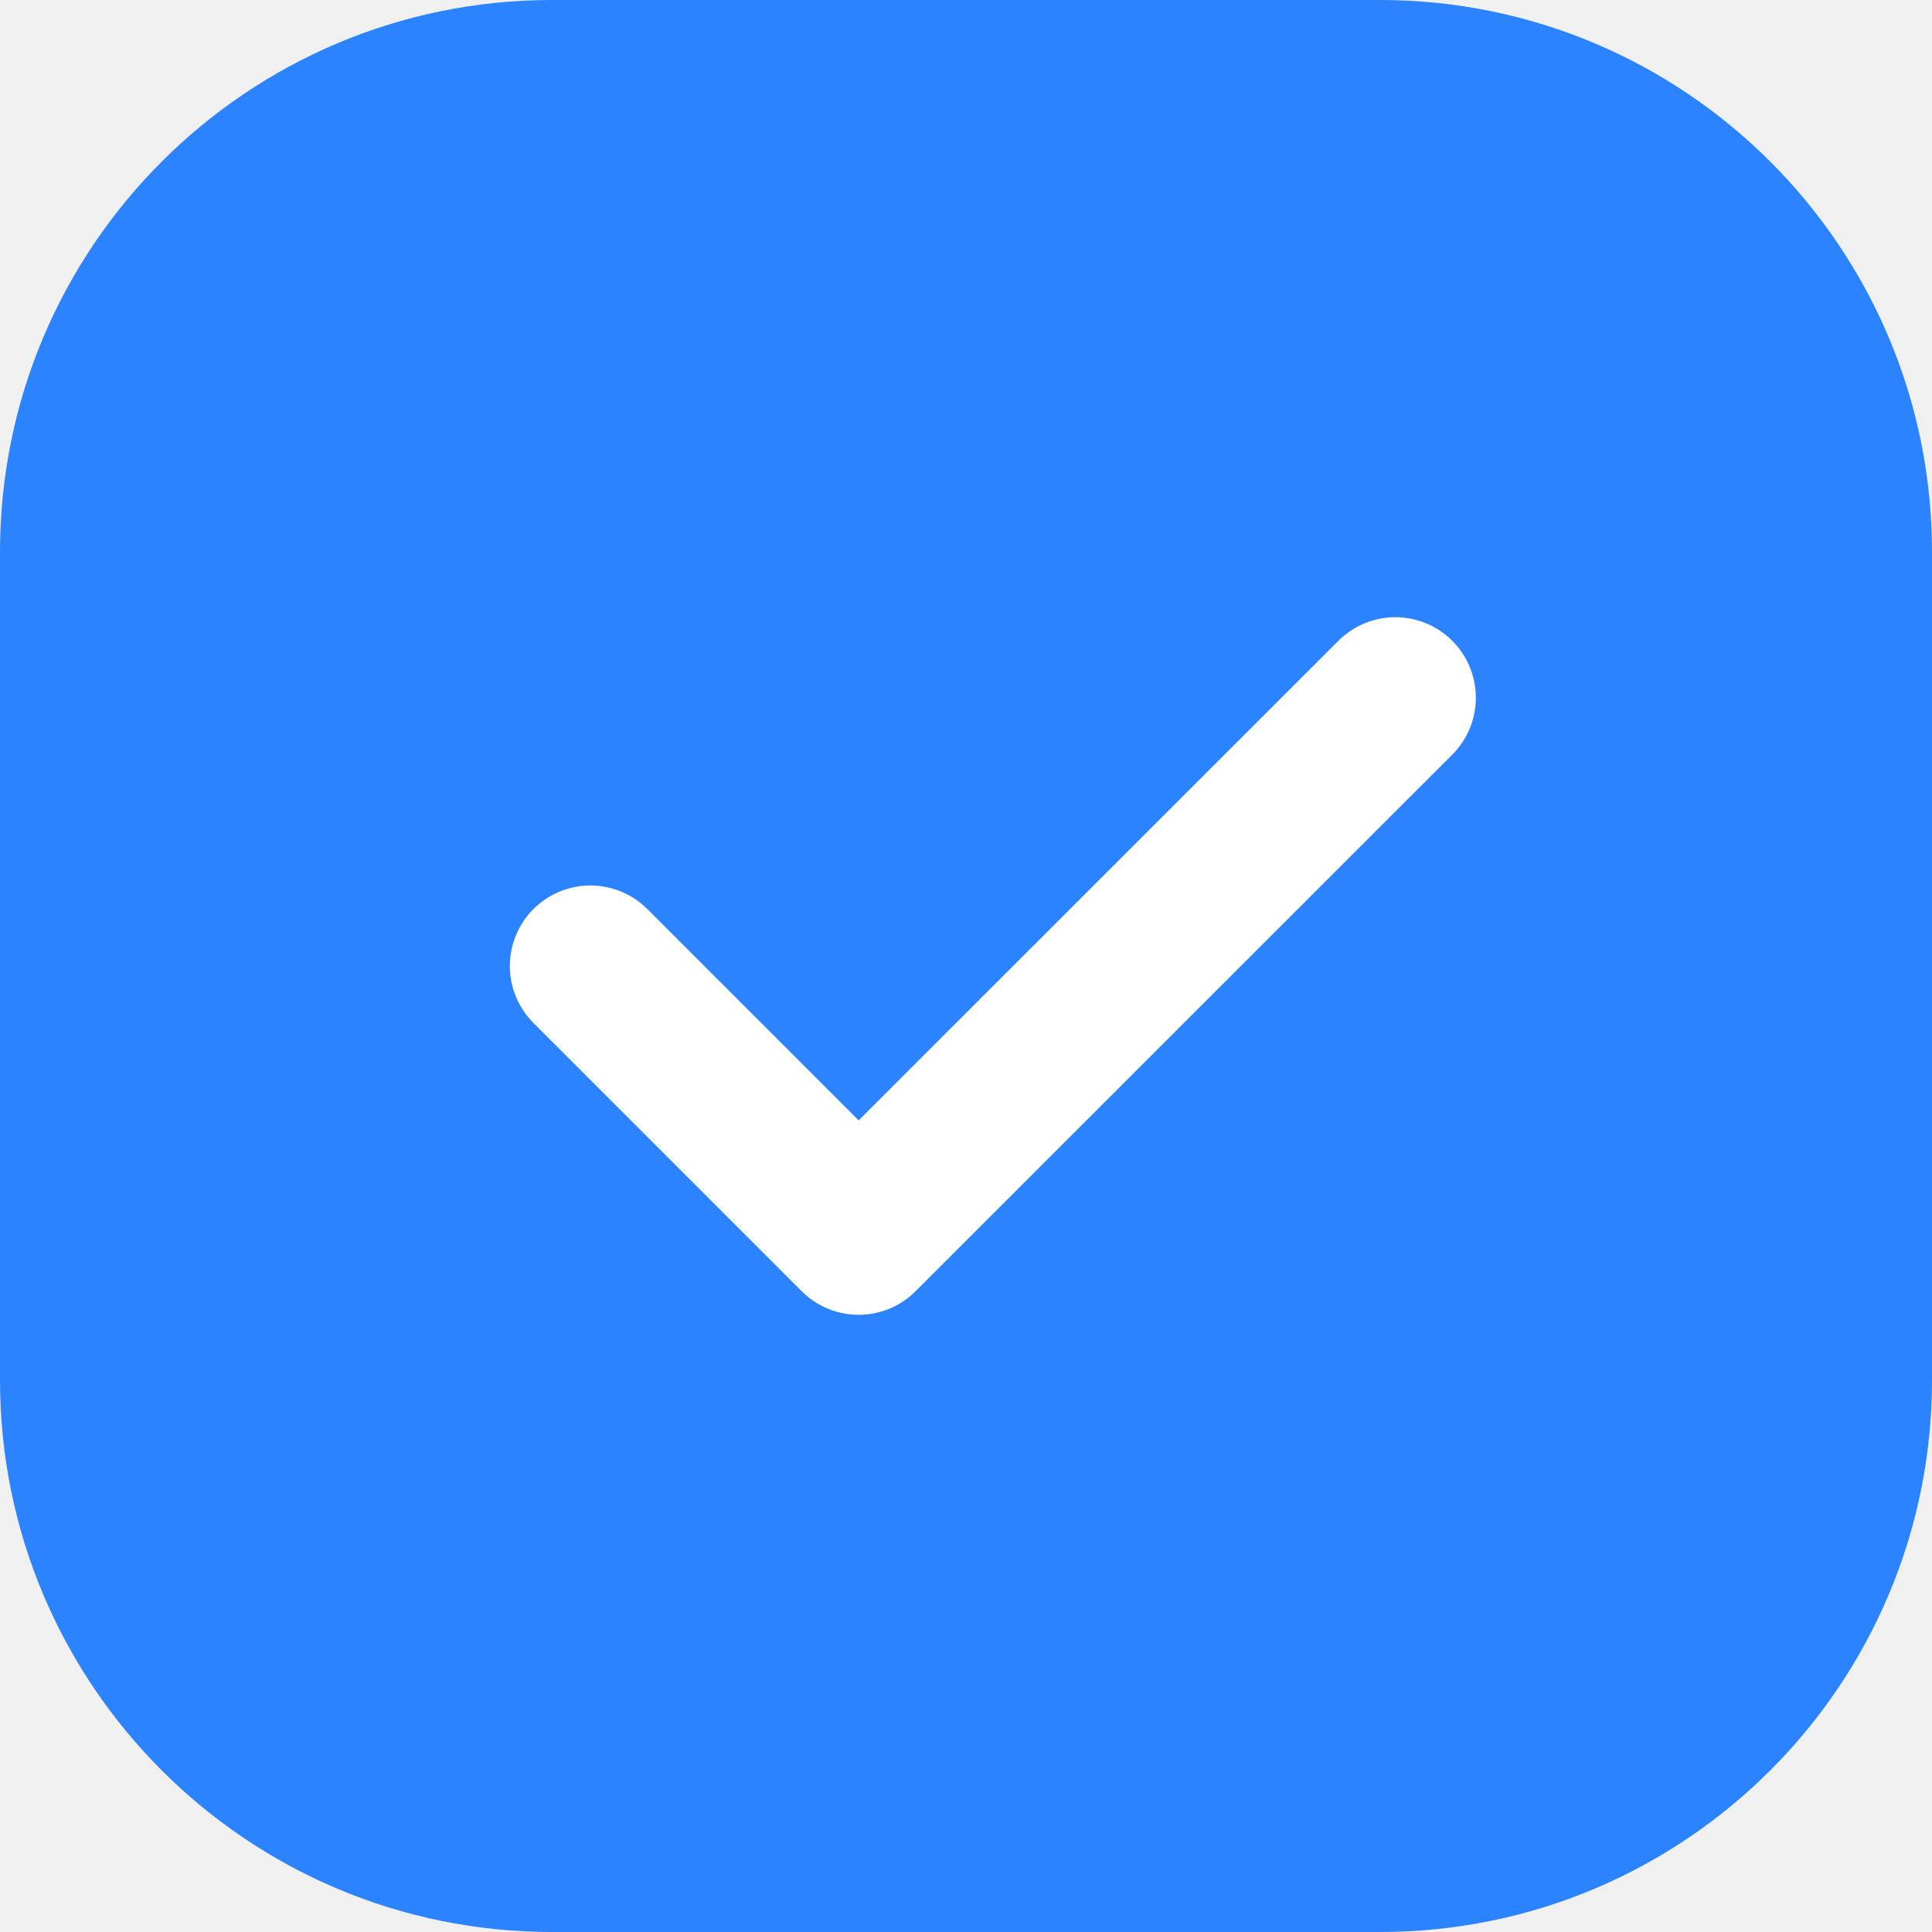
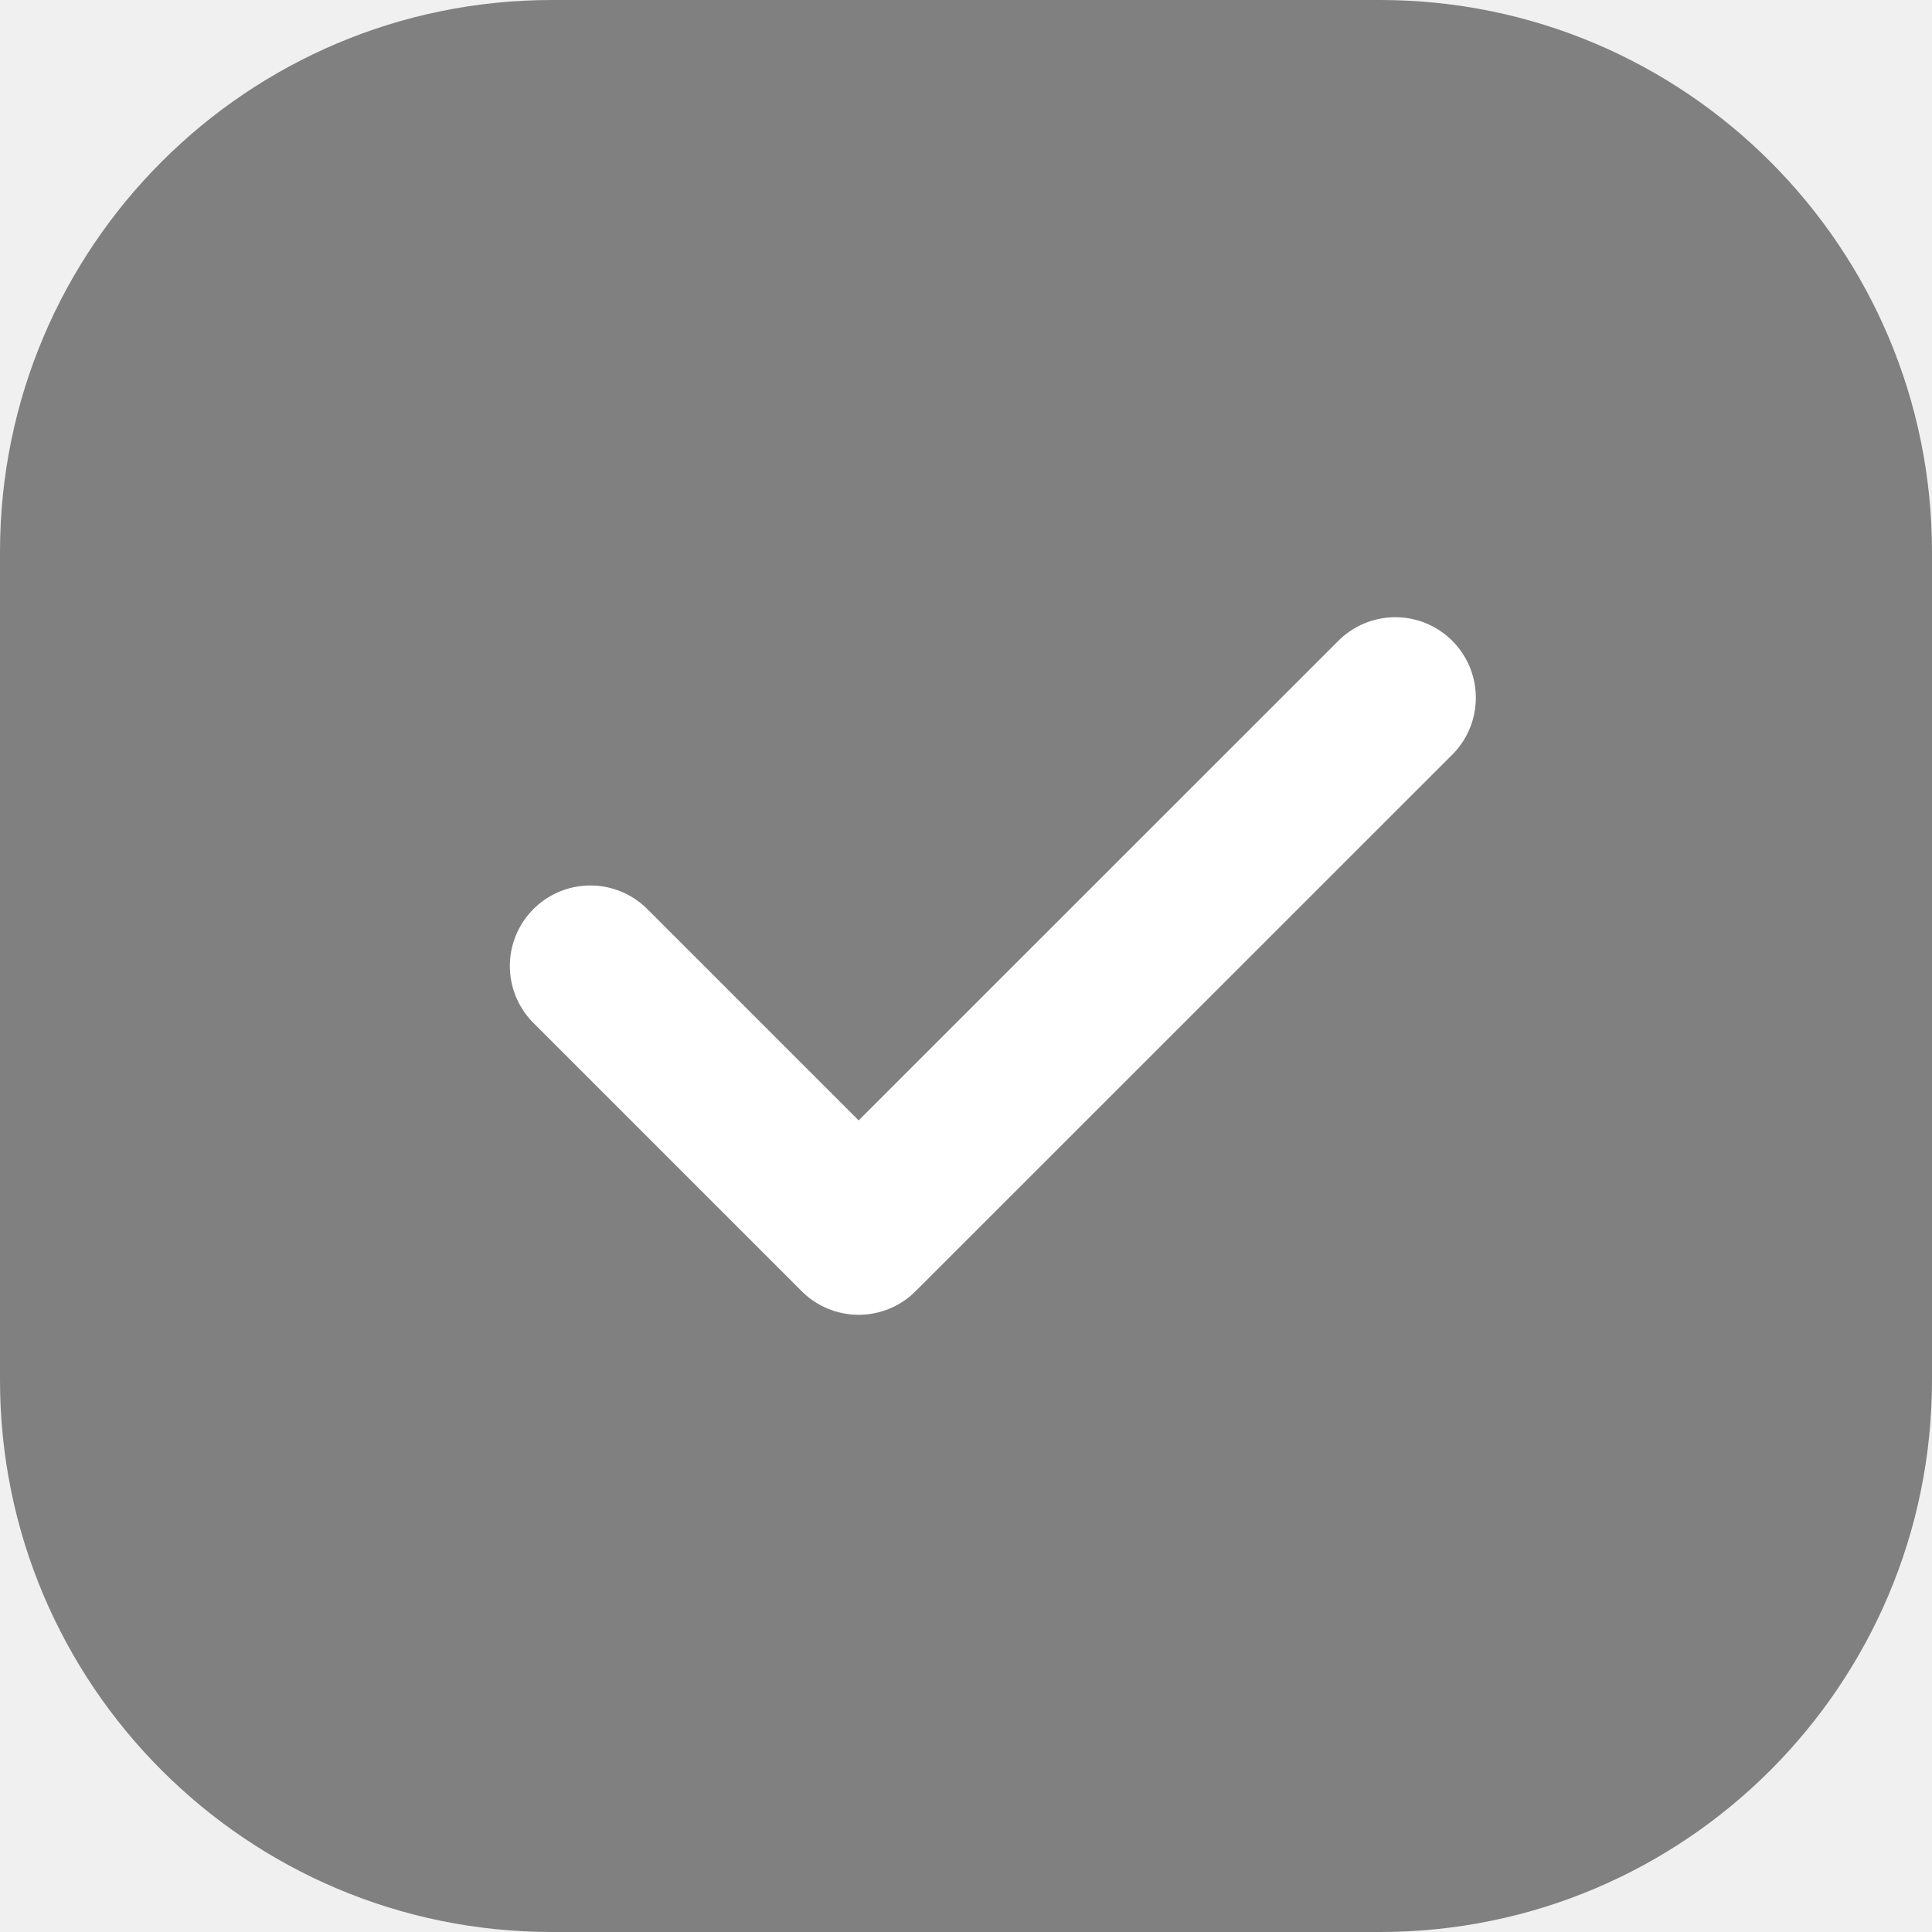
<svg xmlns="http://www.w3.org/2000/svg" preserveAspectRatio="none" overflow="visible" style="display: block;" width="14" height="14" viewBox="0 0 14 14" fill="none">
  <g id="Group 1912055567">
-     <rect id="Rectangle 953" width="14" height="14" rx="4" fill="#2B83FF" />
+     <rect id="Rectangle 953" width="14" height="14" rx="4" fill="#808080" />
    <g id="Check-small (æ ¡éª-å°)">
      <path id="Vector" d="M4.278 7L6.222 8.944L10.111 5.056" stroke="white" stroke-width="1.167" stroke-linecap="round" stroke-linejoin="round" />
    </g>
    <g id="Vector 3">
</g>
  </g>
</svg>
